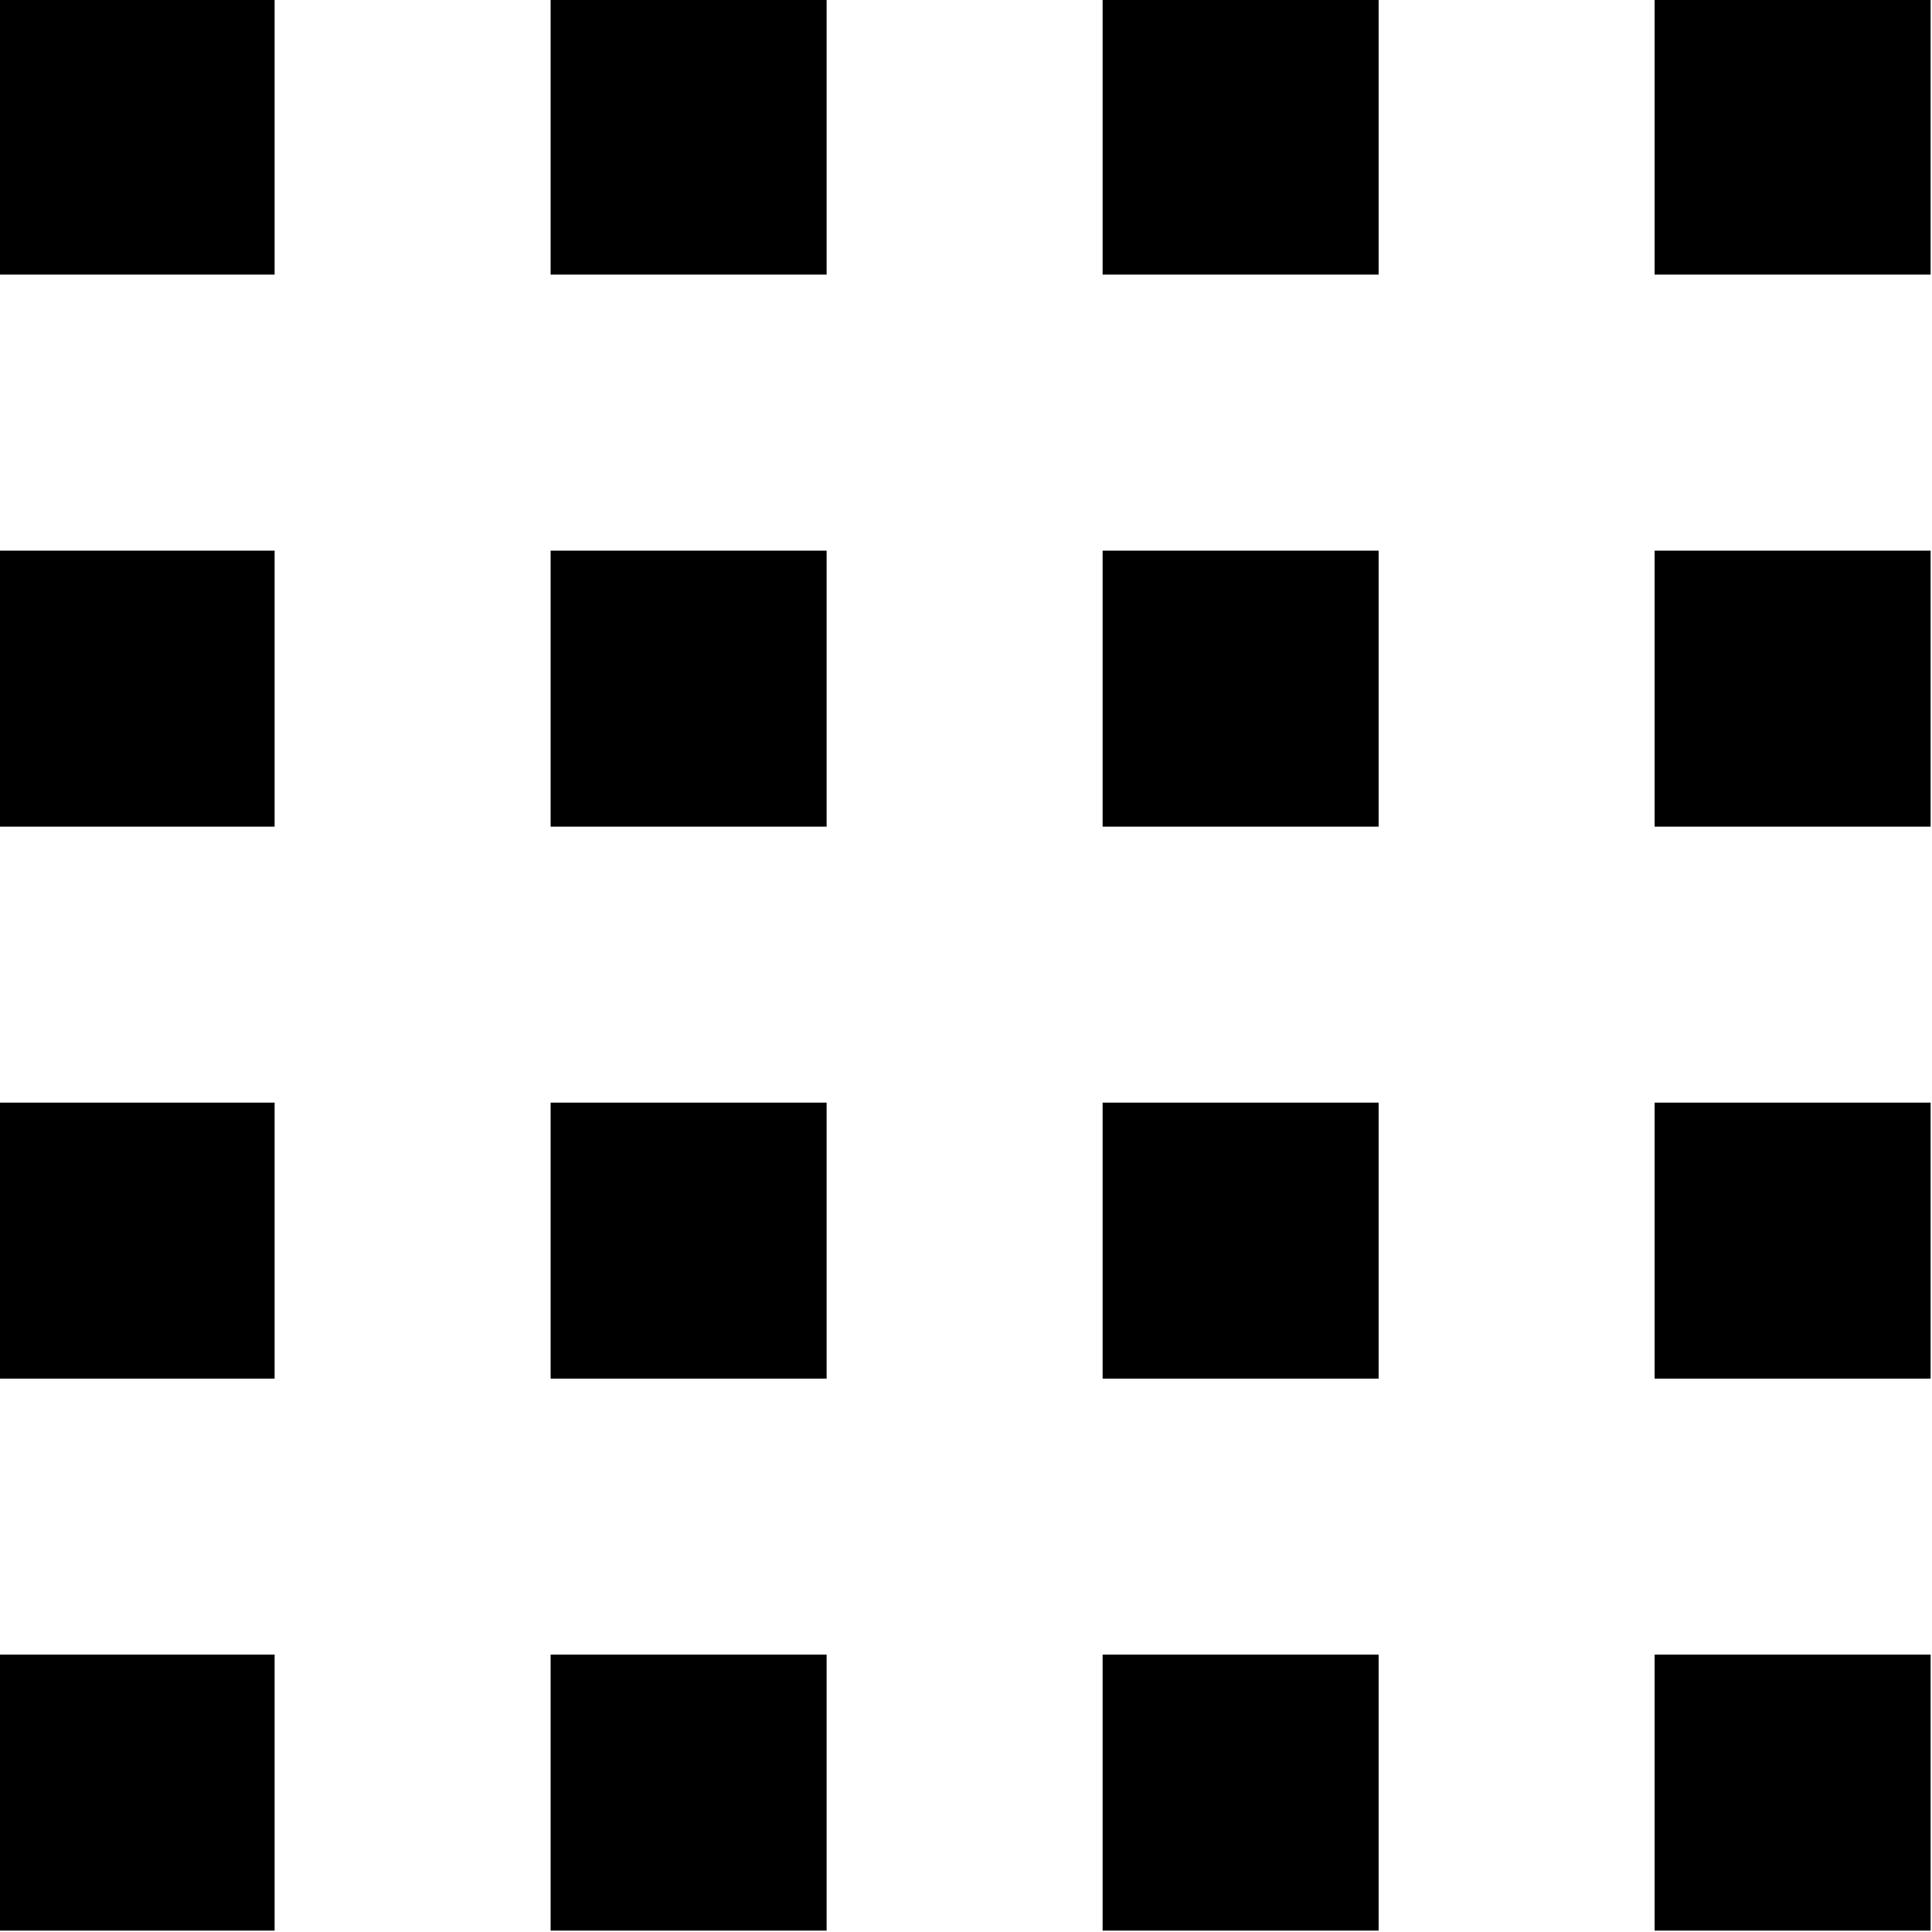
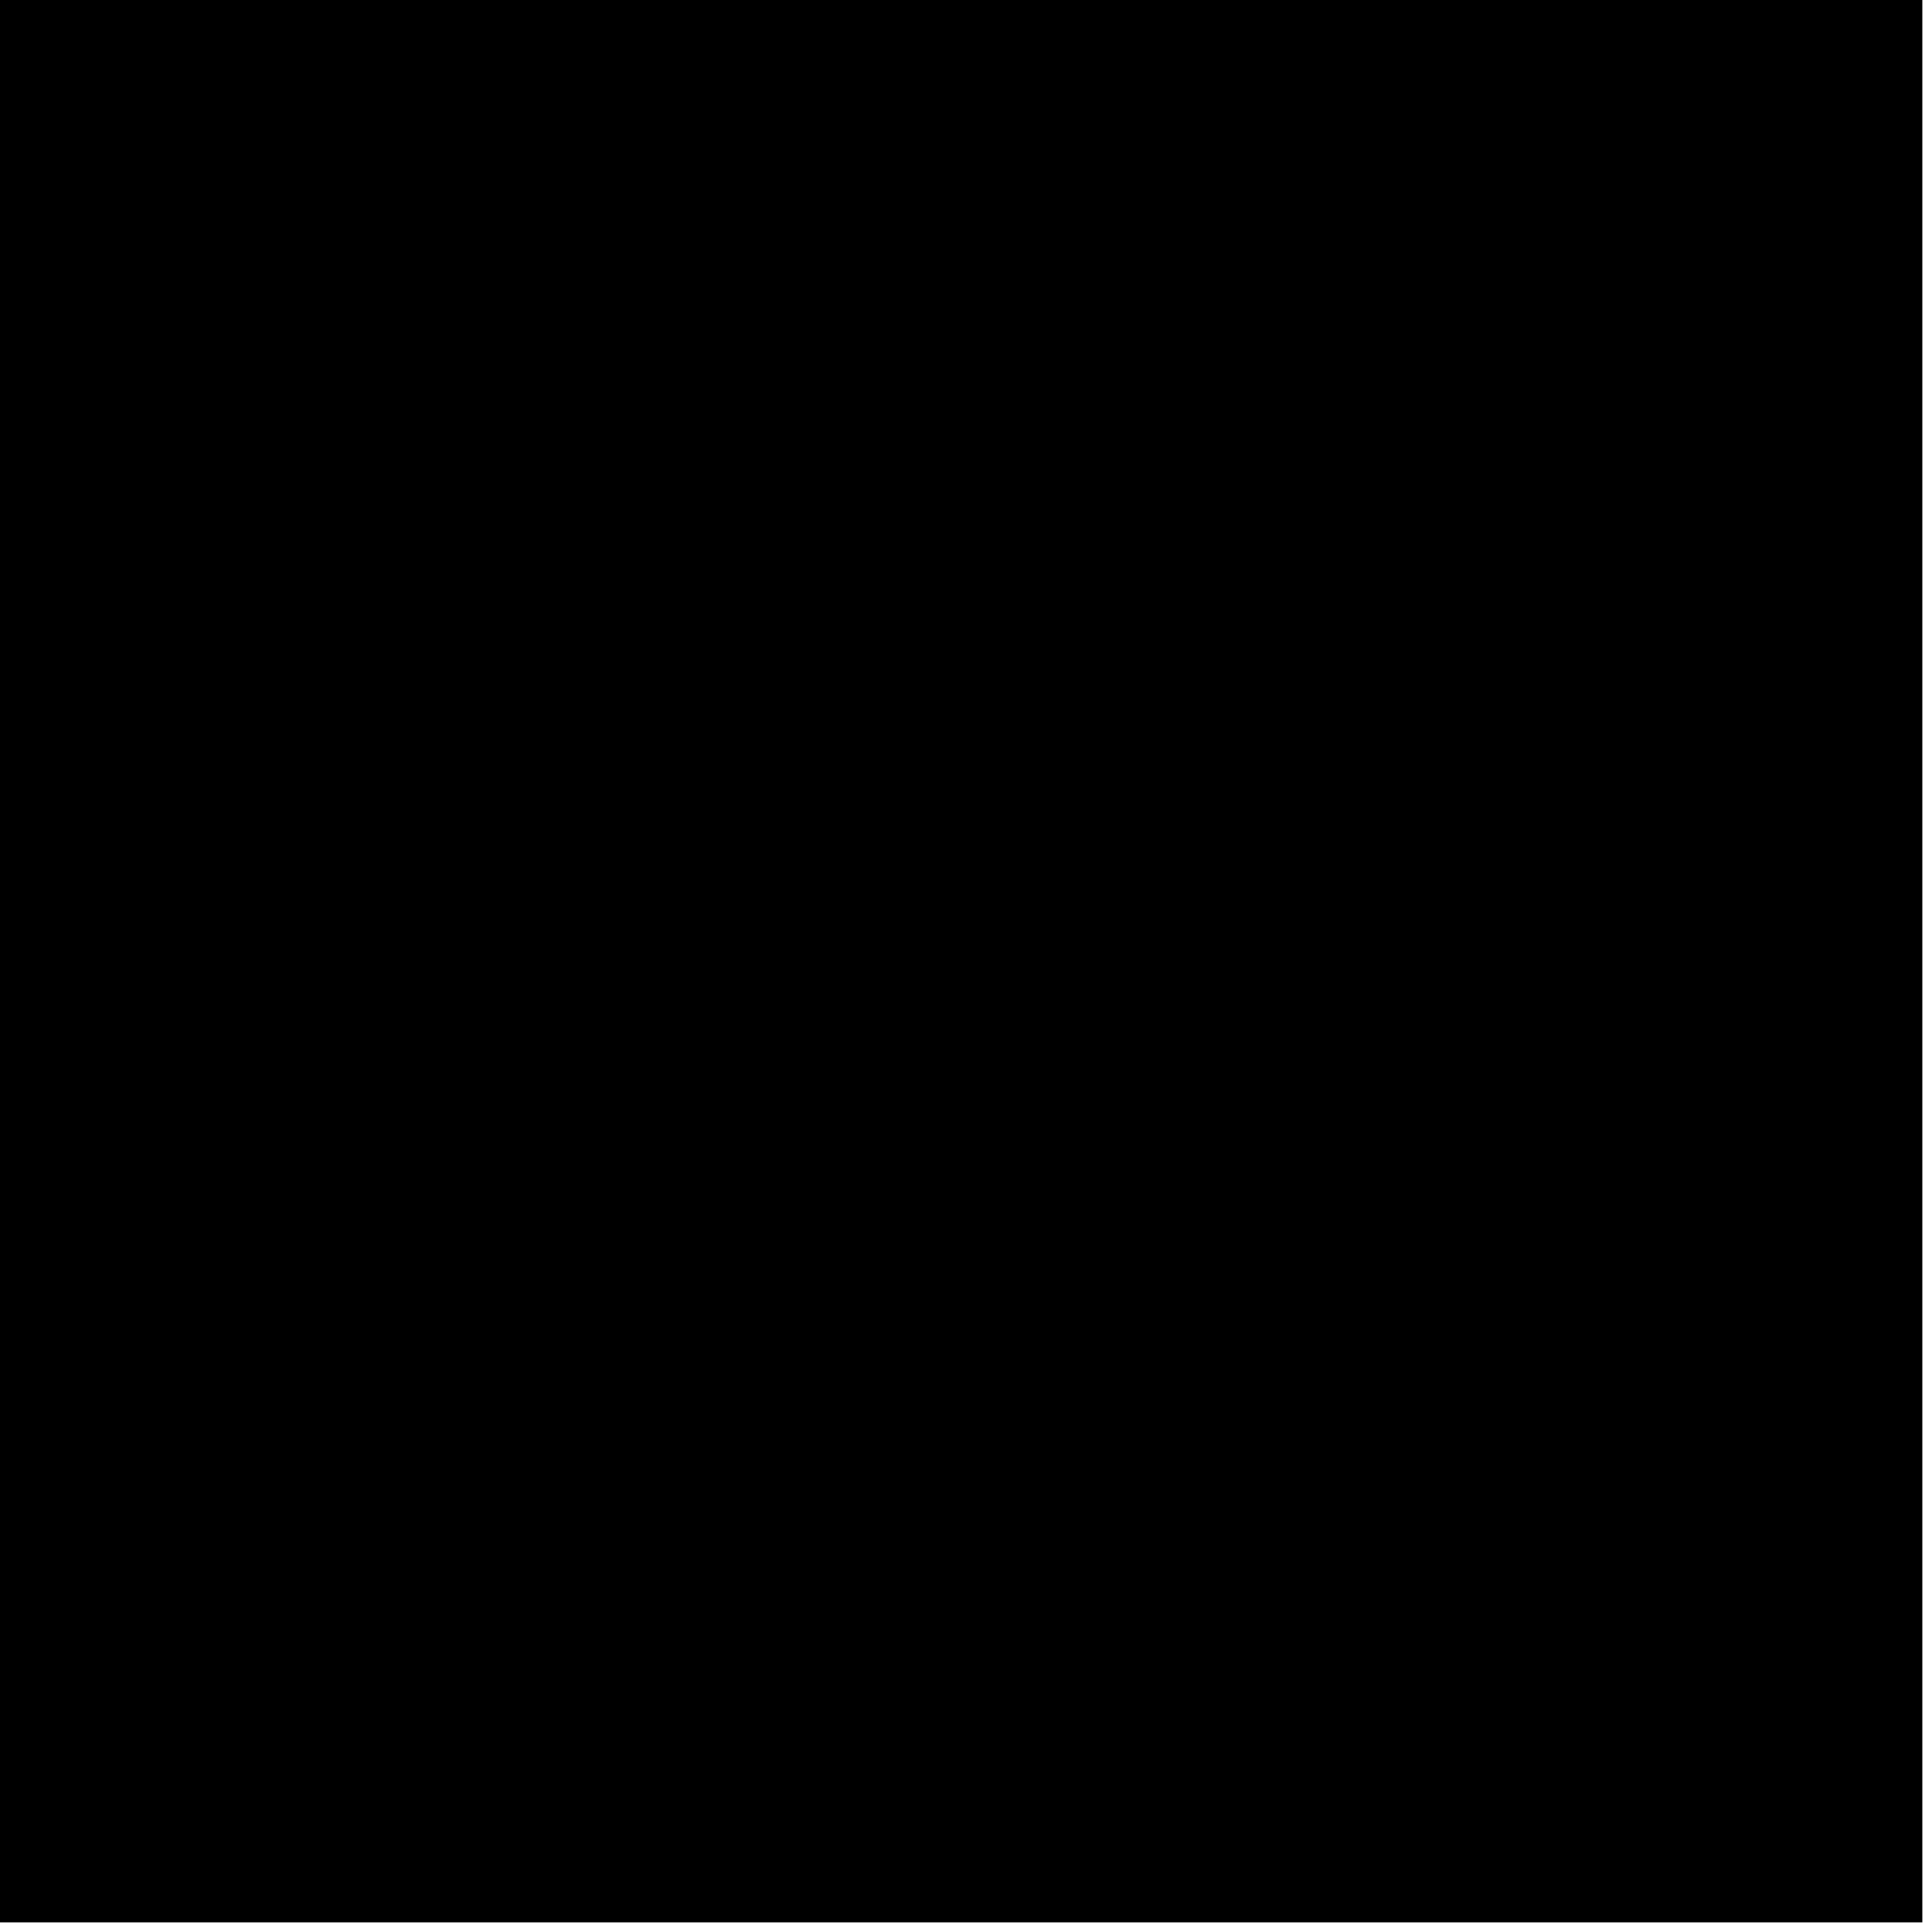
- <svg xmlns="http://www.w3.org/2000/svg" version="1.1" width="700px" height="700px" style="shape-rendering:geometricPrecision; text-rendering:geometricPrecision; image-rendering:optimizeQuality; fill-rule:evenodd; clip-rule:evenodd">
+ <svg xmlns="http://www.w3.org/2000/svg" version="1.1" width="1em" height="1em" viewBox="0 0 100 100" style="shape-rendering:geometricPrecision; text-rendering:geometricPrecision; image-rendering:optimizeQuality; fill-rule:evenodd; clip-rule:evenodd">
  <g>
    <path style="opacity:1" fill="#000000" d="M -0.5,-0.5 C 32.833,-0.5 66.167,-0.5 99.5,-0.5C 99.5,32.833 99.5,66.167 99.5,99.5C 66.167,99.5 32.833,99.5 -0.5,99.5C -0.5,66.167 -0.5,32.833 -0.5,-0.5 Z" />
  </g>
  <g>
    <path style="opacity:1" fill="#000000" d="M 199.5,-0.5 C 232.833,-0.5 266.167,-0.5 299.5,-0.5C 299.5,32.833 299.5,66.167 299.5,99.5C 266.167,99.5 232.833,99.5 199.5,99.5C 199.5,66.167 199.5,32.833 199.5,-0.5 Z" />
  </g>
  <g>
    <path style="opacity:1" fill="#000000" d="M 399.5,-0.5 C 432.833,-0.5 466.167,-0.5 499.5,-0.5C 499.5,32.833 499.5,66.167 499.5,99.5C 466.167,99.5 432.833,99.5 399.5,99.5C 399.5,66.167 399.5,32.833 399.5,-0.5 Z" />
  </g>
  <g>
    <path style="opacity:1" fill="#000000" d="M 599.5,-0.5 C 632.833,-0.5 666.167,-0.5 699.5,-0.5C 699.5,32.833 699.5,66.167 699.5,99.5C 666.167,99.5 632.833,99.5 599.5,99.5C 599.5,66.167 599.5,32.833 599.5,-0.5 Z" />
  </g>
  <g>
    <path style="opacity:1" fill="#000000" d="M -0.5,199.5 C 32.833,199.5 66.167,199.5 99.5,199.5C 99.5,232.833 99.5,266.167 99.5,299.5C 66.167,299.5 32.833,299.5 -0.5,299.5C -0.5,266.167 -0.5,232.833 -0.5,199.5 Z" />
  </g>
  <g>
    <path style="opacity:1" fill="#000000" d="M 199.5,199.5 C 232.833,199.5 266.167,199.5 299.5,199.5C 299.5,232.833 299.5,266.167 299.5,299.5C 266.167,299.5 232.833,299.5 199.5,299.5C 199.5,266.167 199.5,232.833 199.5,199.5 Z" />
  </g>
  <g>
    <path style="opacity:1" fill="#000000" d="M 399.5,199.5 C 432.833,199.5 466.167,199.5 499.5,199.5C 499.5,232.833 499.5,266.167 499.5,299.5C 466.167,299.5 432.833,299.5 399.5,299.5C 399.5,266.167 399.5,232.833 399.5,199.5 Z" />
  </g>
  <g>
    <path style="opacity:1" fill="#000000" d="M 699.5,199.5 C 699.5,232.833 699.5,266.167 699.5,299.5C 666.167,299.5 632.833,299.5 599.5,299.5C 599.5,266.167 599.5,232.833 599.5,199.5C 632.833,199.5 666.167,199.5 699.5,199.5 Z" />
  </g>
  <g>
    <path style="opacity:1" fill="#000000" d="M -0.5,399.5 C 32.833,399.5 66.167,399.5 99.5,399.5C 99.5,432.833 99.5,466.167 99.5,499.5C 66.167,499.5 32.833,499.5 -0.5,499.5C -0.5,466.167 -0.5,432.833 -0.5,399.5 Z" />
  </g>
  <g>
    <path style="opacity:1" fill="#000000" d="M 199.5,399.5 C 232.833,399.5 266.167,399.5 299.5,399.5C 299.5,432.833 299.5,466.167 299.5,499.5C 266.167,499.5 232.833,499.5 199.5,499.5C 199.5,466.167 199.5,432.833 199.5,399.5 Z" />
  </g>
  <g>
    <path style="opacity:1" fill="#000000" d="M 399.5,399.5 C 432.833,399.5 466.167,399.5 499.5,399.5C 499.5,432.833 499.5,466.167 499.5,499.5C 466.167,499.5 432.833,499.5 399.5,499.5C 399.5,466.167 399.5,432.833 399.5,399.5 Z" />
  </g>
  <g>
    <path style="opacity:1" fill="#000000" d="M 699.5,399.5 C 699.5,432.833 699.5,466.167 699.5,499.5C 666.167,499.5 632.833,499.5 599.5,499.5C 599.5,466.167 599.5,432.833 599.5,399.5C 632.833,399.5 666.167,399.5 699.5,399.5 Z" />
  </g>
  <g>
    <path style="opacity:1" fill="#000000" d="M -0.5,599.5 C 32.833,599.5 66.167,599.5 99.5,599.5C 99.5,632.833 99.5,666.167 99.5,699.5C 66.167,699.5 32.833,699.5 -0.5,699.5C -0.5,666.167 -0.5,632.833 -0.5,599.5 Z" />
  </g>
  <g>
    <path style="opacity:1" fill="#000000" d="M 299.5,699.5 C 266.167,699.5 232.833,699.5 199.5,699.5C 199.5,666.167 199.5,632.833 199.5,599.5C 232.833,599.5 266.167,599.5 299.5,599.5C 299.5,632.833 299.5,666.167 299.5,699.5 Z" />
  </g>
  <g>
    <path style="opacity:1" fill="#000000" d="M 499.5,699.5 C 466.167,699.5 432.833,699.5 399.5,699.5C 399.5,666.167 399.5,632.833 399.5,599.5C 432.833,599.5 466.167,599.5 499.5,599.5C 499.5,632.833 499.5,666.167 499.5,699.5 Z" />
  </g>
  <g>
    <path style="opacity:1" fill="#000000" d="M 699.5,599.5 C 699.5,632.833 699.5,666.167 699.5,699.5C 666.167,699.5 632.833,699.5 599.5,699.5C 599.5,666.167 599.5,632.833 599.5,599.5C 632.833,599.5 666.167,599.5 699.5,599.5 Z" />
  </g>
</svg>
